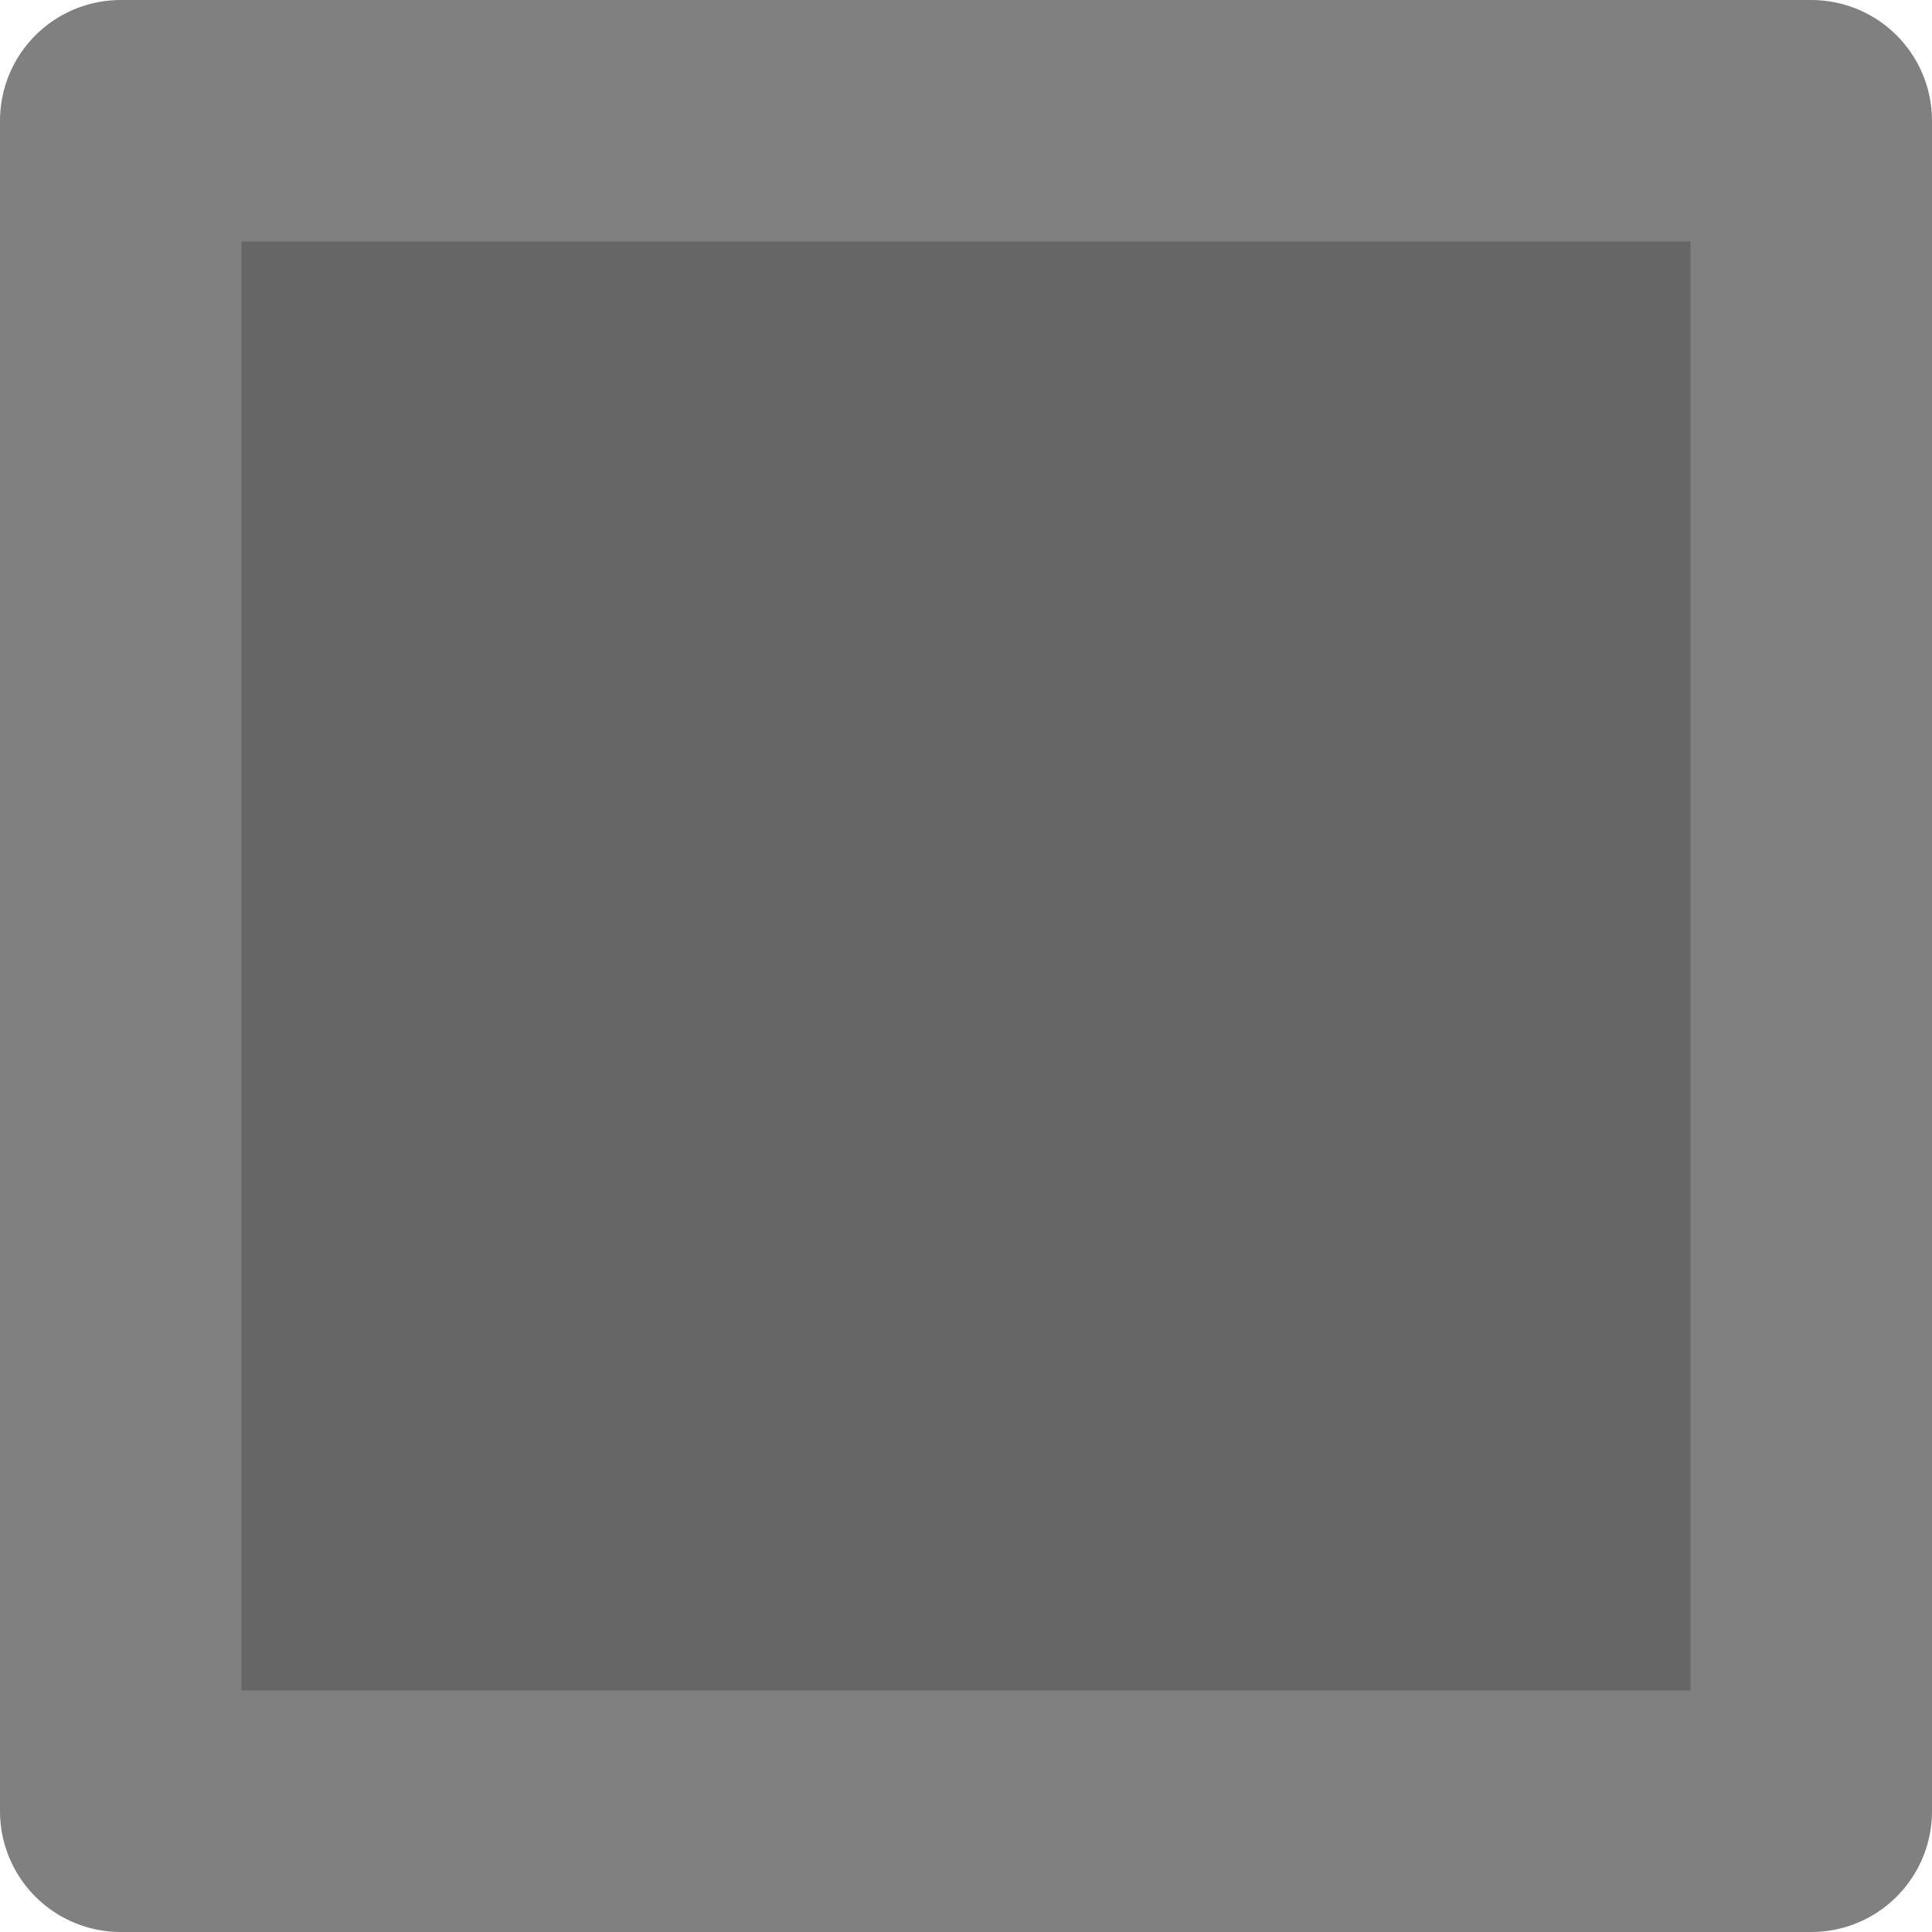
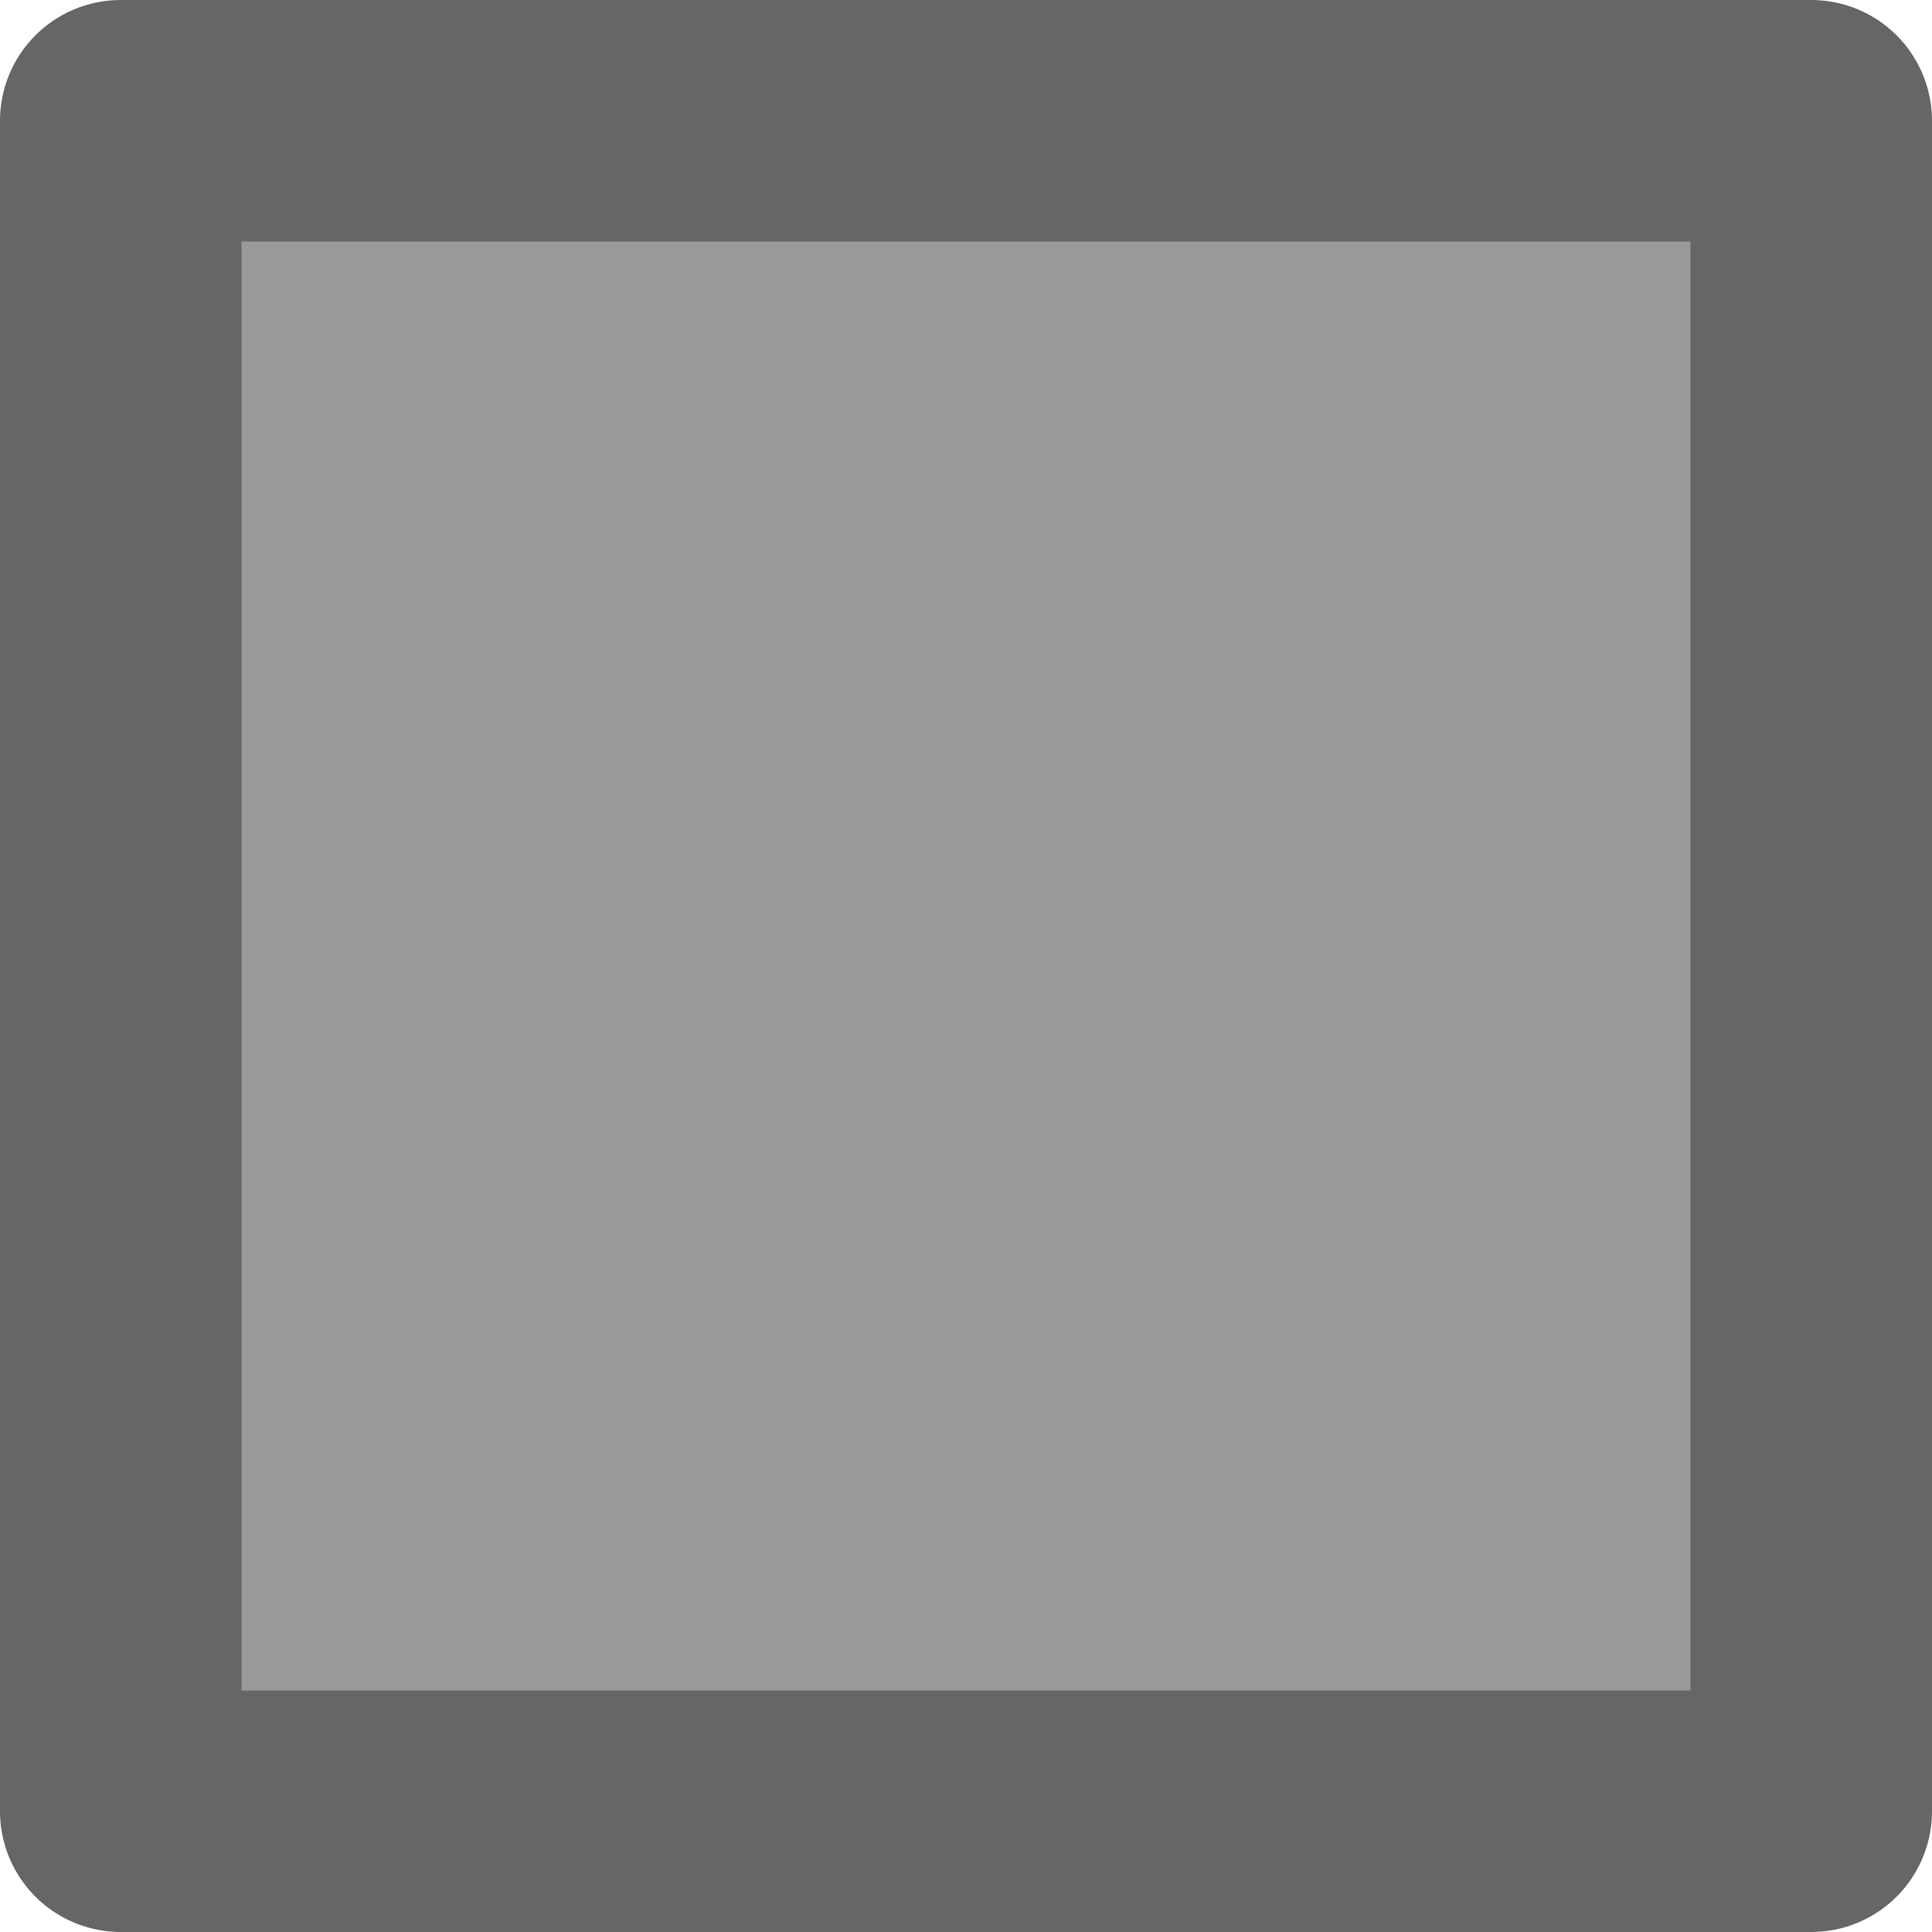
<svg xmlns="http://www.w3.org/2000/svg" width="24" height="24" viewBox="0 0 24 24" version="1.1" id="svg13547">
  <defs id="defs13544" />
  <g id="layer1">
-     <rect style="font-variation-settings:'wght' 700;fill:#666666;fill-opacity:1;stroke:#808080;stroke-linecap:square;stroke-linejoin:round;stroke-opacity:1;stroke-width:3;stroke-dasharray:none" id="rect39478" width="21" height="21" x="1.5" y="1.5" />
+     <rect style="font-variation-settings:'wght' 700;fill:#999999;fill-opacity:1;stroke:#666666;stroke-linecap:square;stroke-linejoin:round;stroke-opacity:1;stroke-width:3;stroke-dasharray:none" id="rect39478" width="21" height="21" x="1.5" y="1.5" />
  </g>
</svg>
